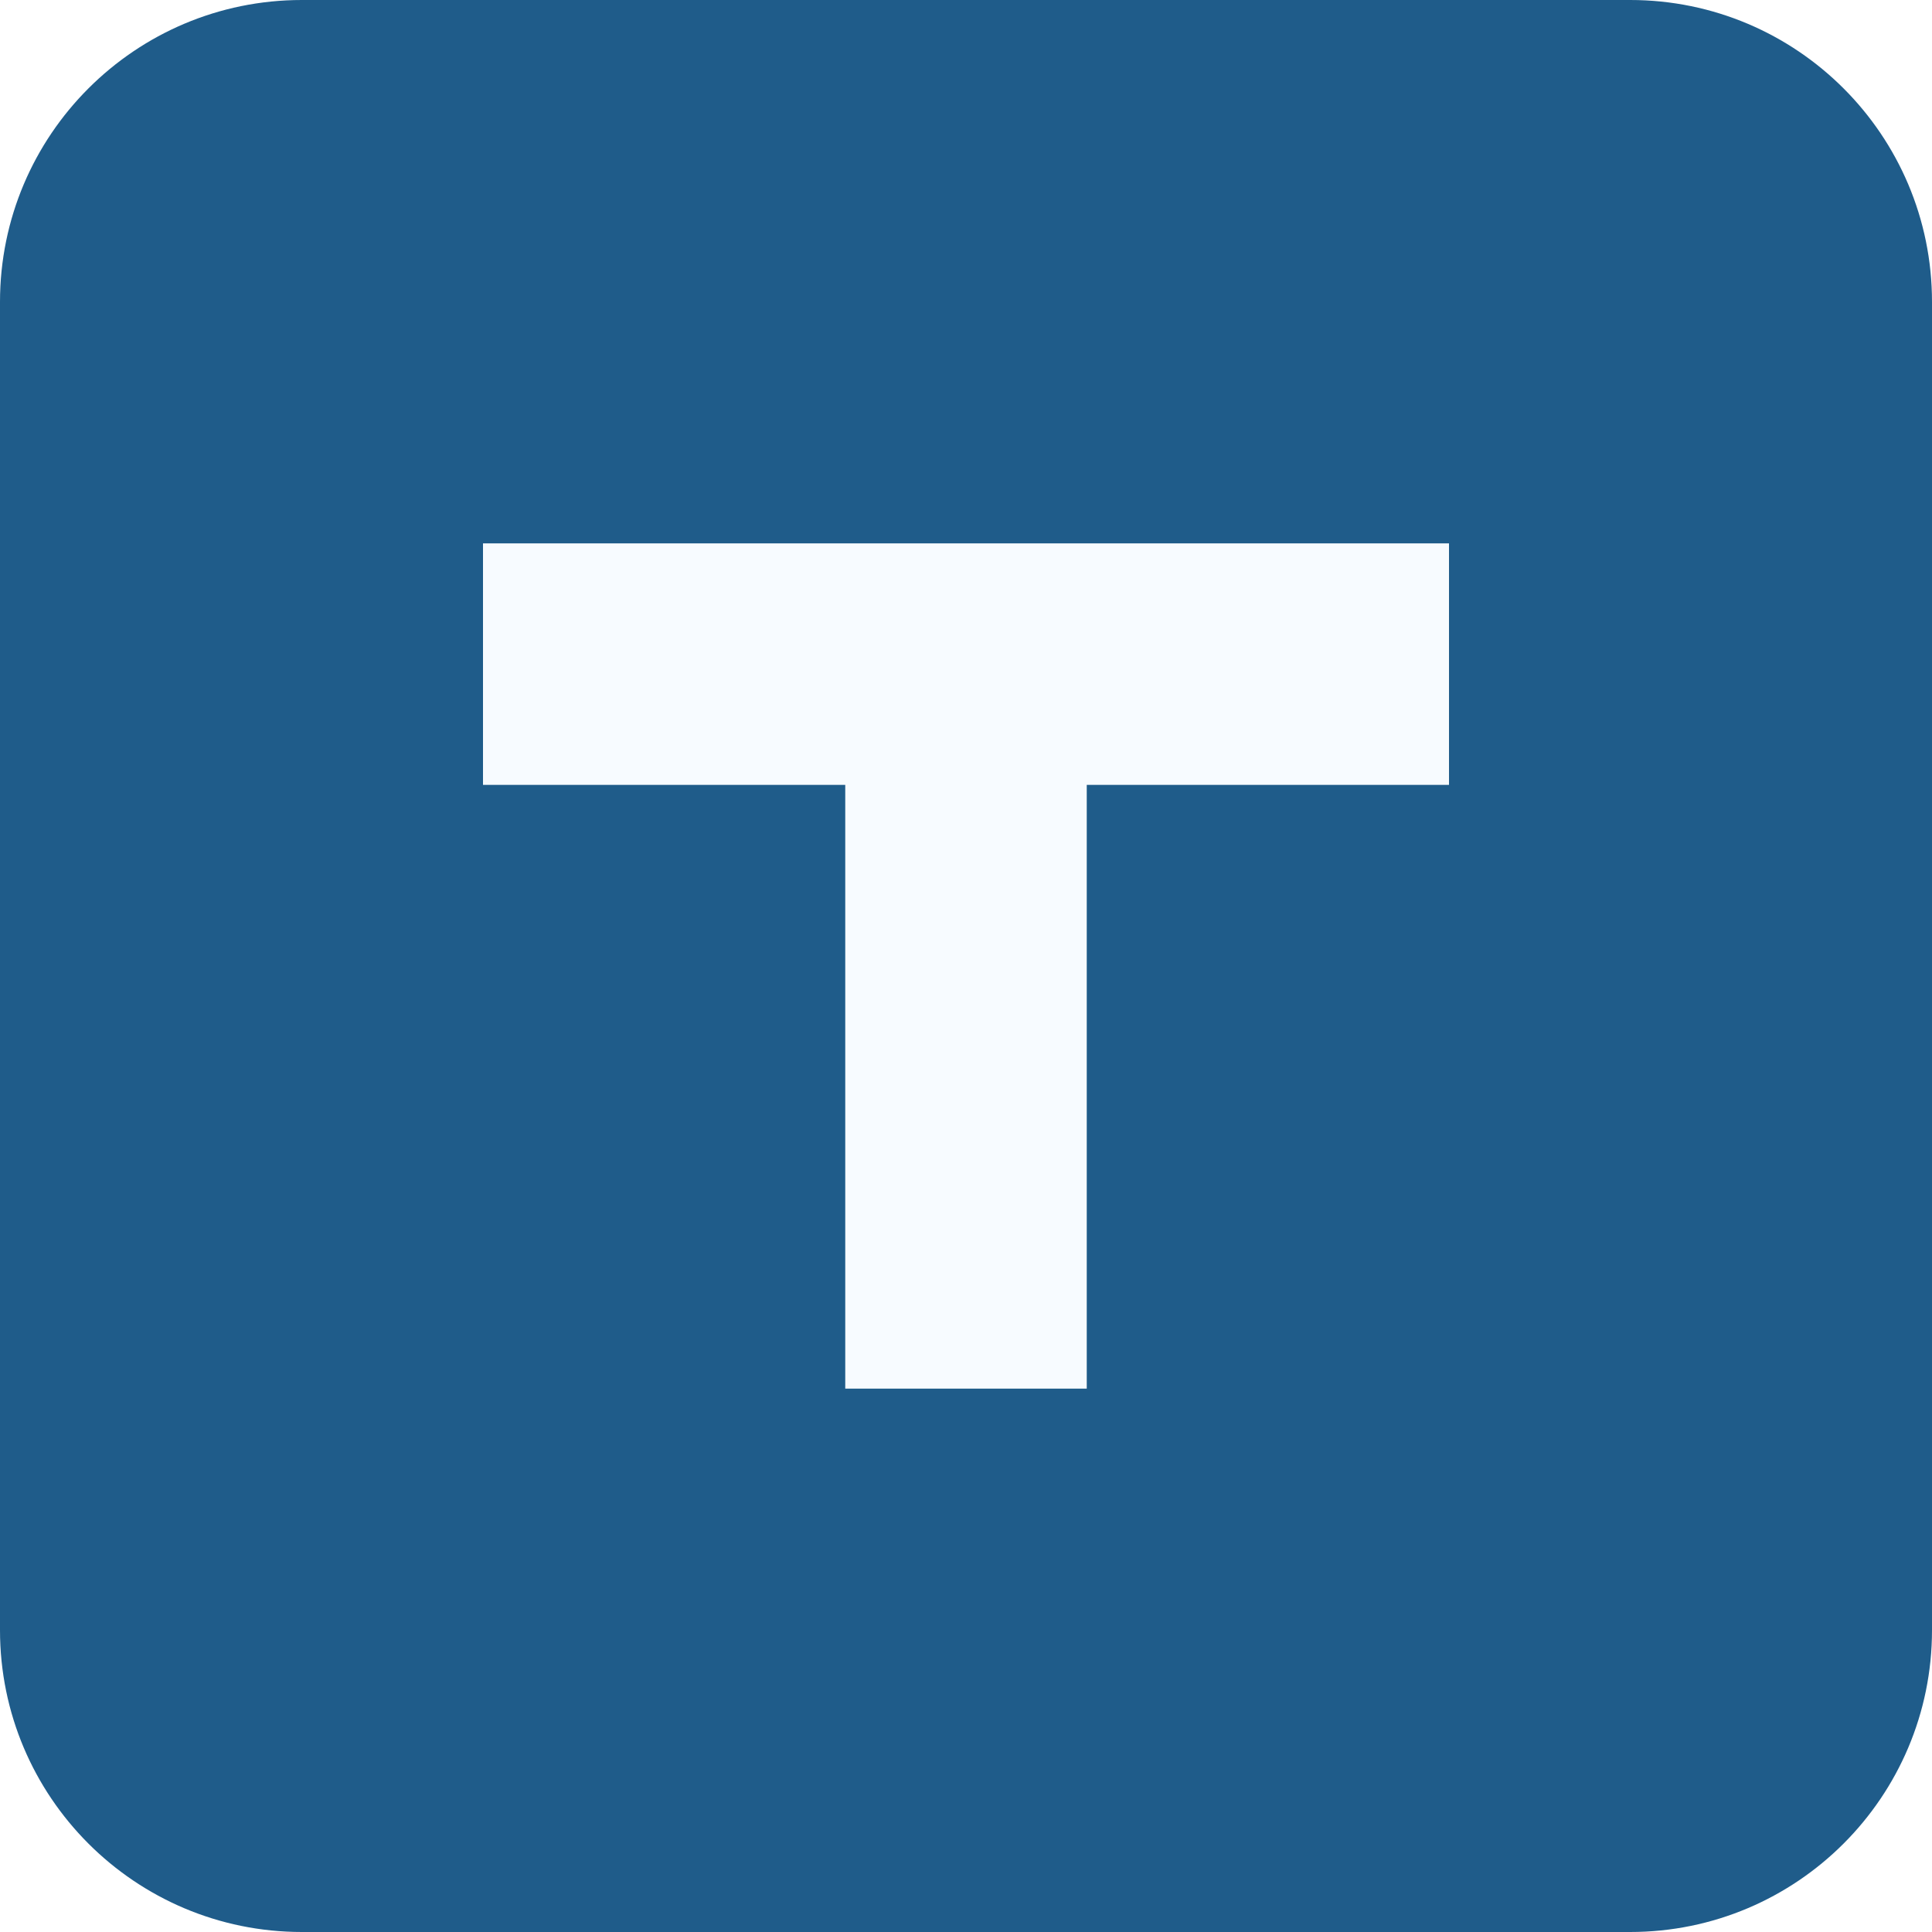
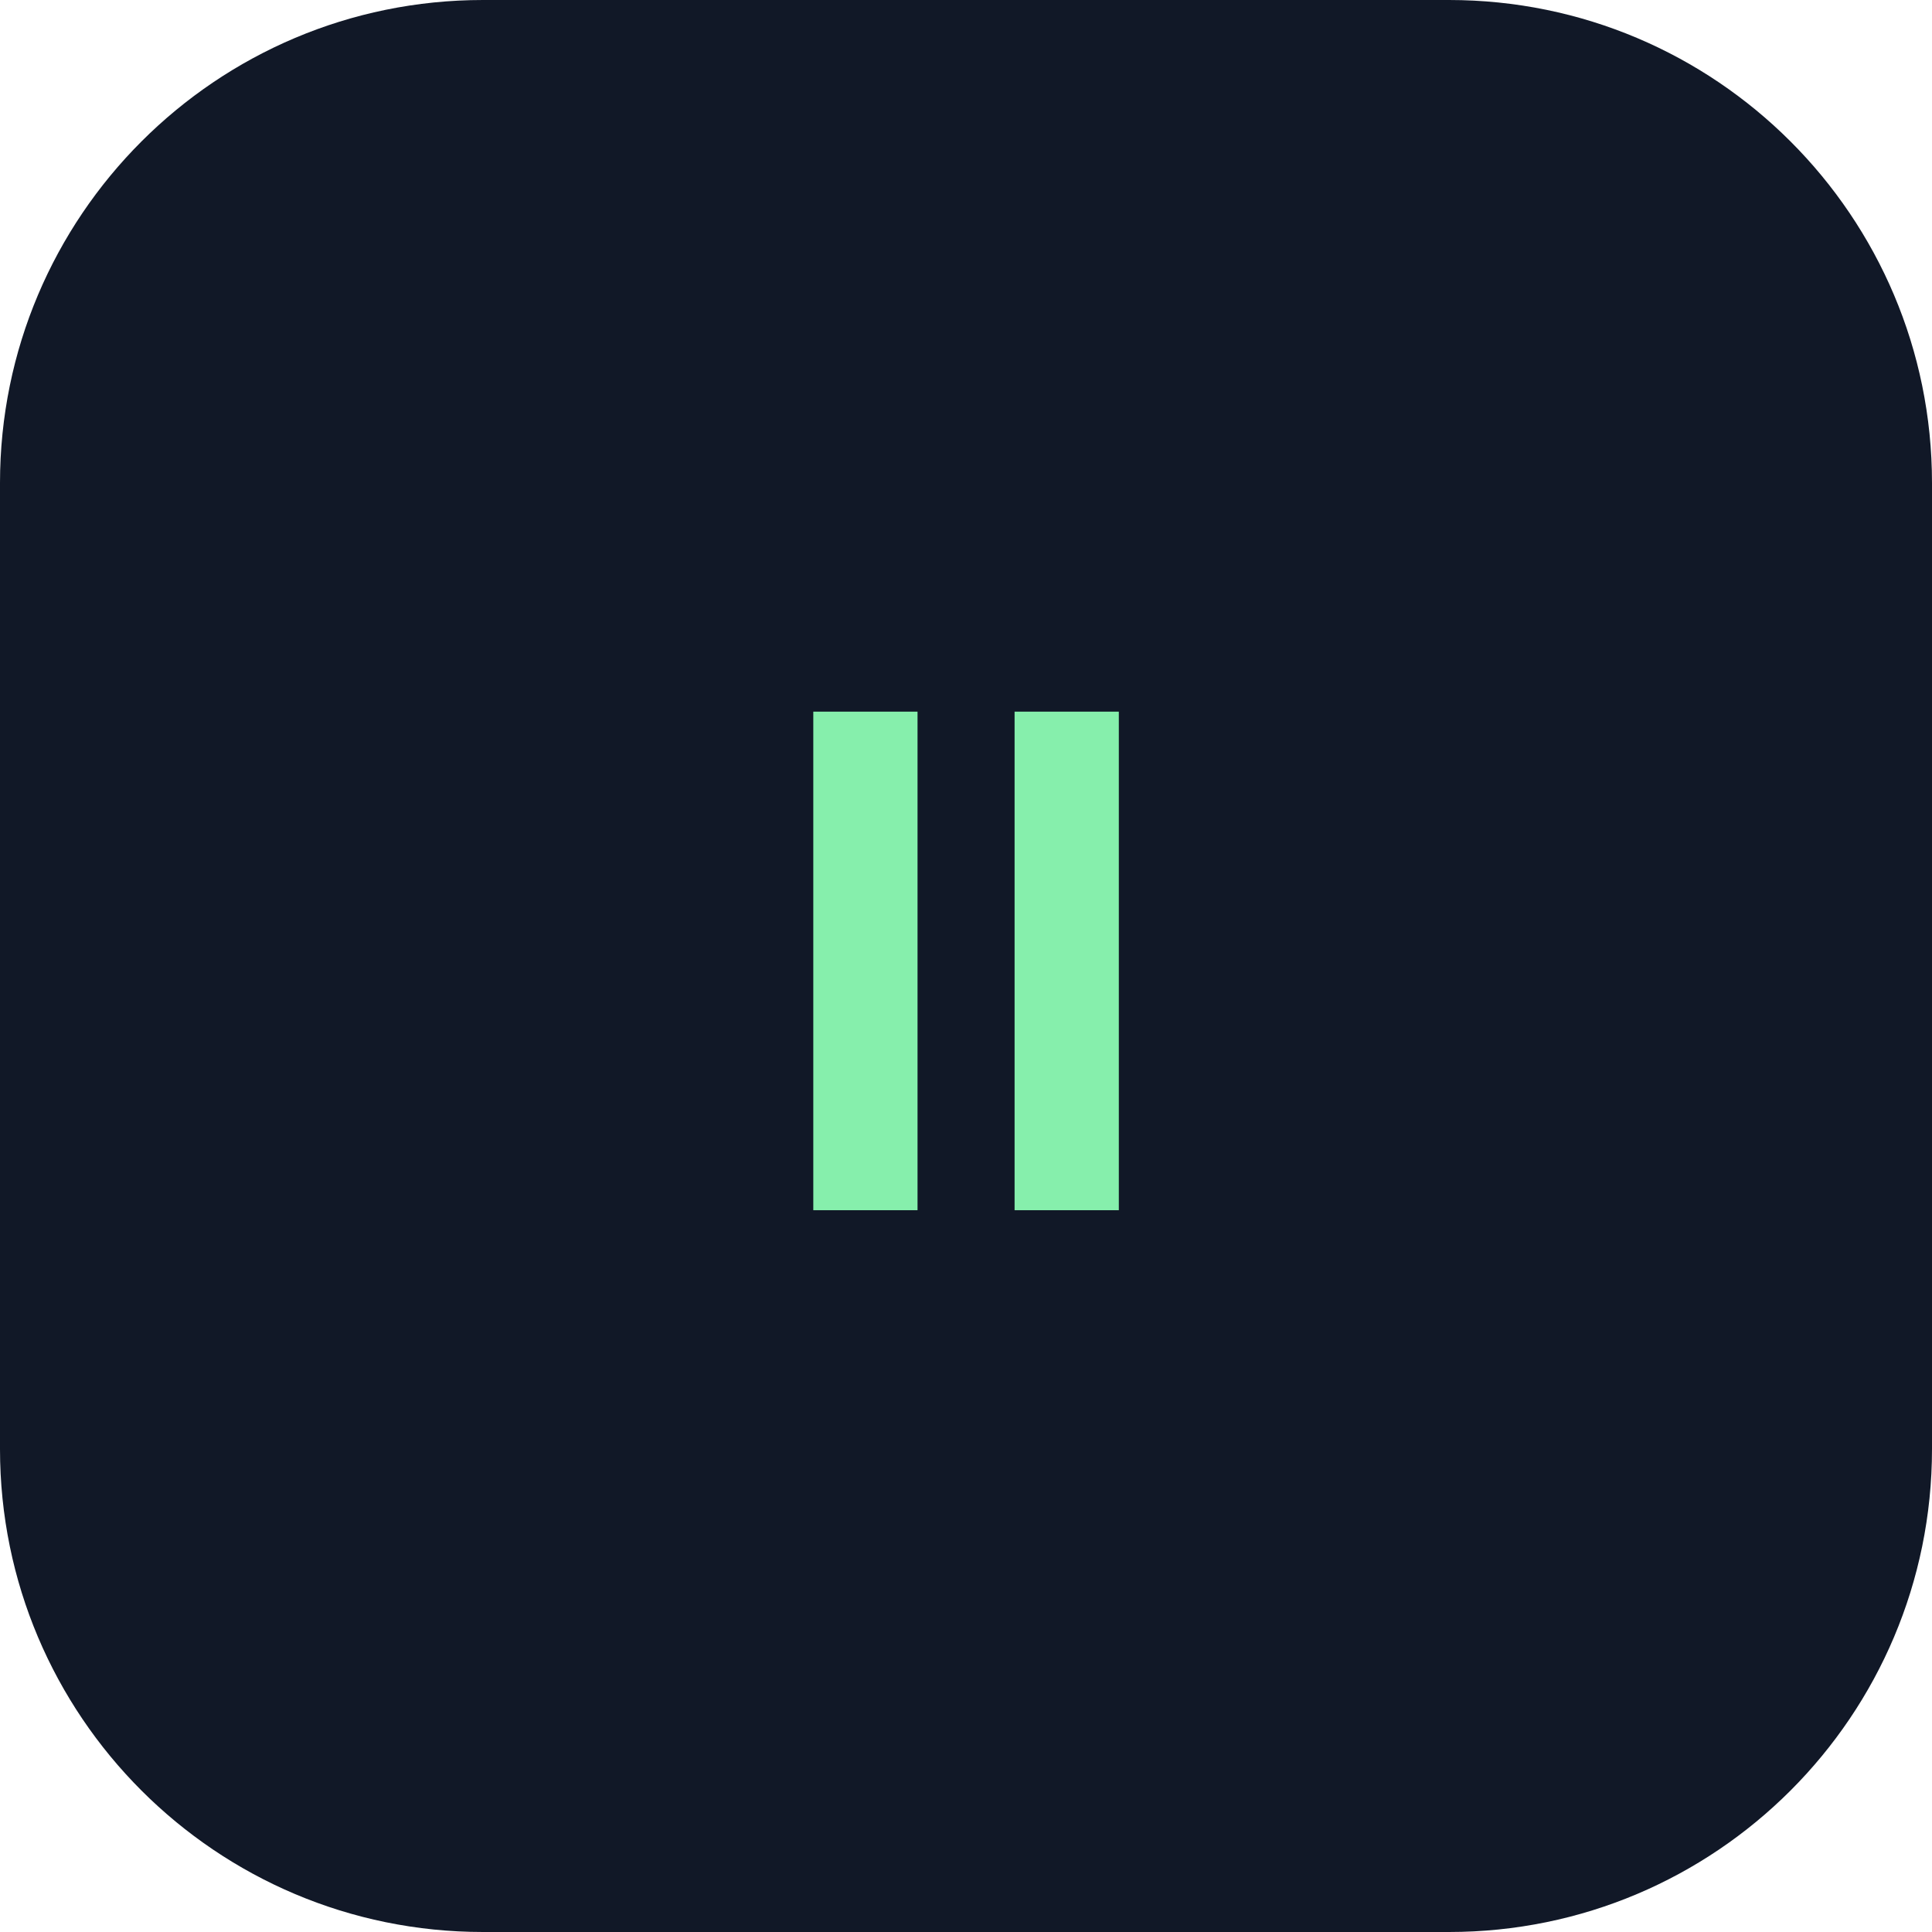
- <svg xmlns="http://www.w3.org/2000/svg" viewBox="0 0 64 64" role="img" aria-label="iiotdevices.com">
-   <rect width="64" height="64" rx="10" fill="#1f5c8a" />
-   <path d="M16 18h32v8H36v20h-8V26H16v-8z" fill="#f7fbff" />
+ <svg xmlns="http://www.w3.org/2000/svg" viewBox="0 0 64 64">
+   <rect width="64" height="64" rx="16" fill="#111827" />
+   <text x="50%" y="52%" text-anchor="middle" dominant-baseline="middle" font-size="24" font-family="Arial, sans-serif" font-weight="700" fill="#86efac">II</text>
</svg>
